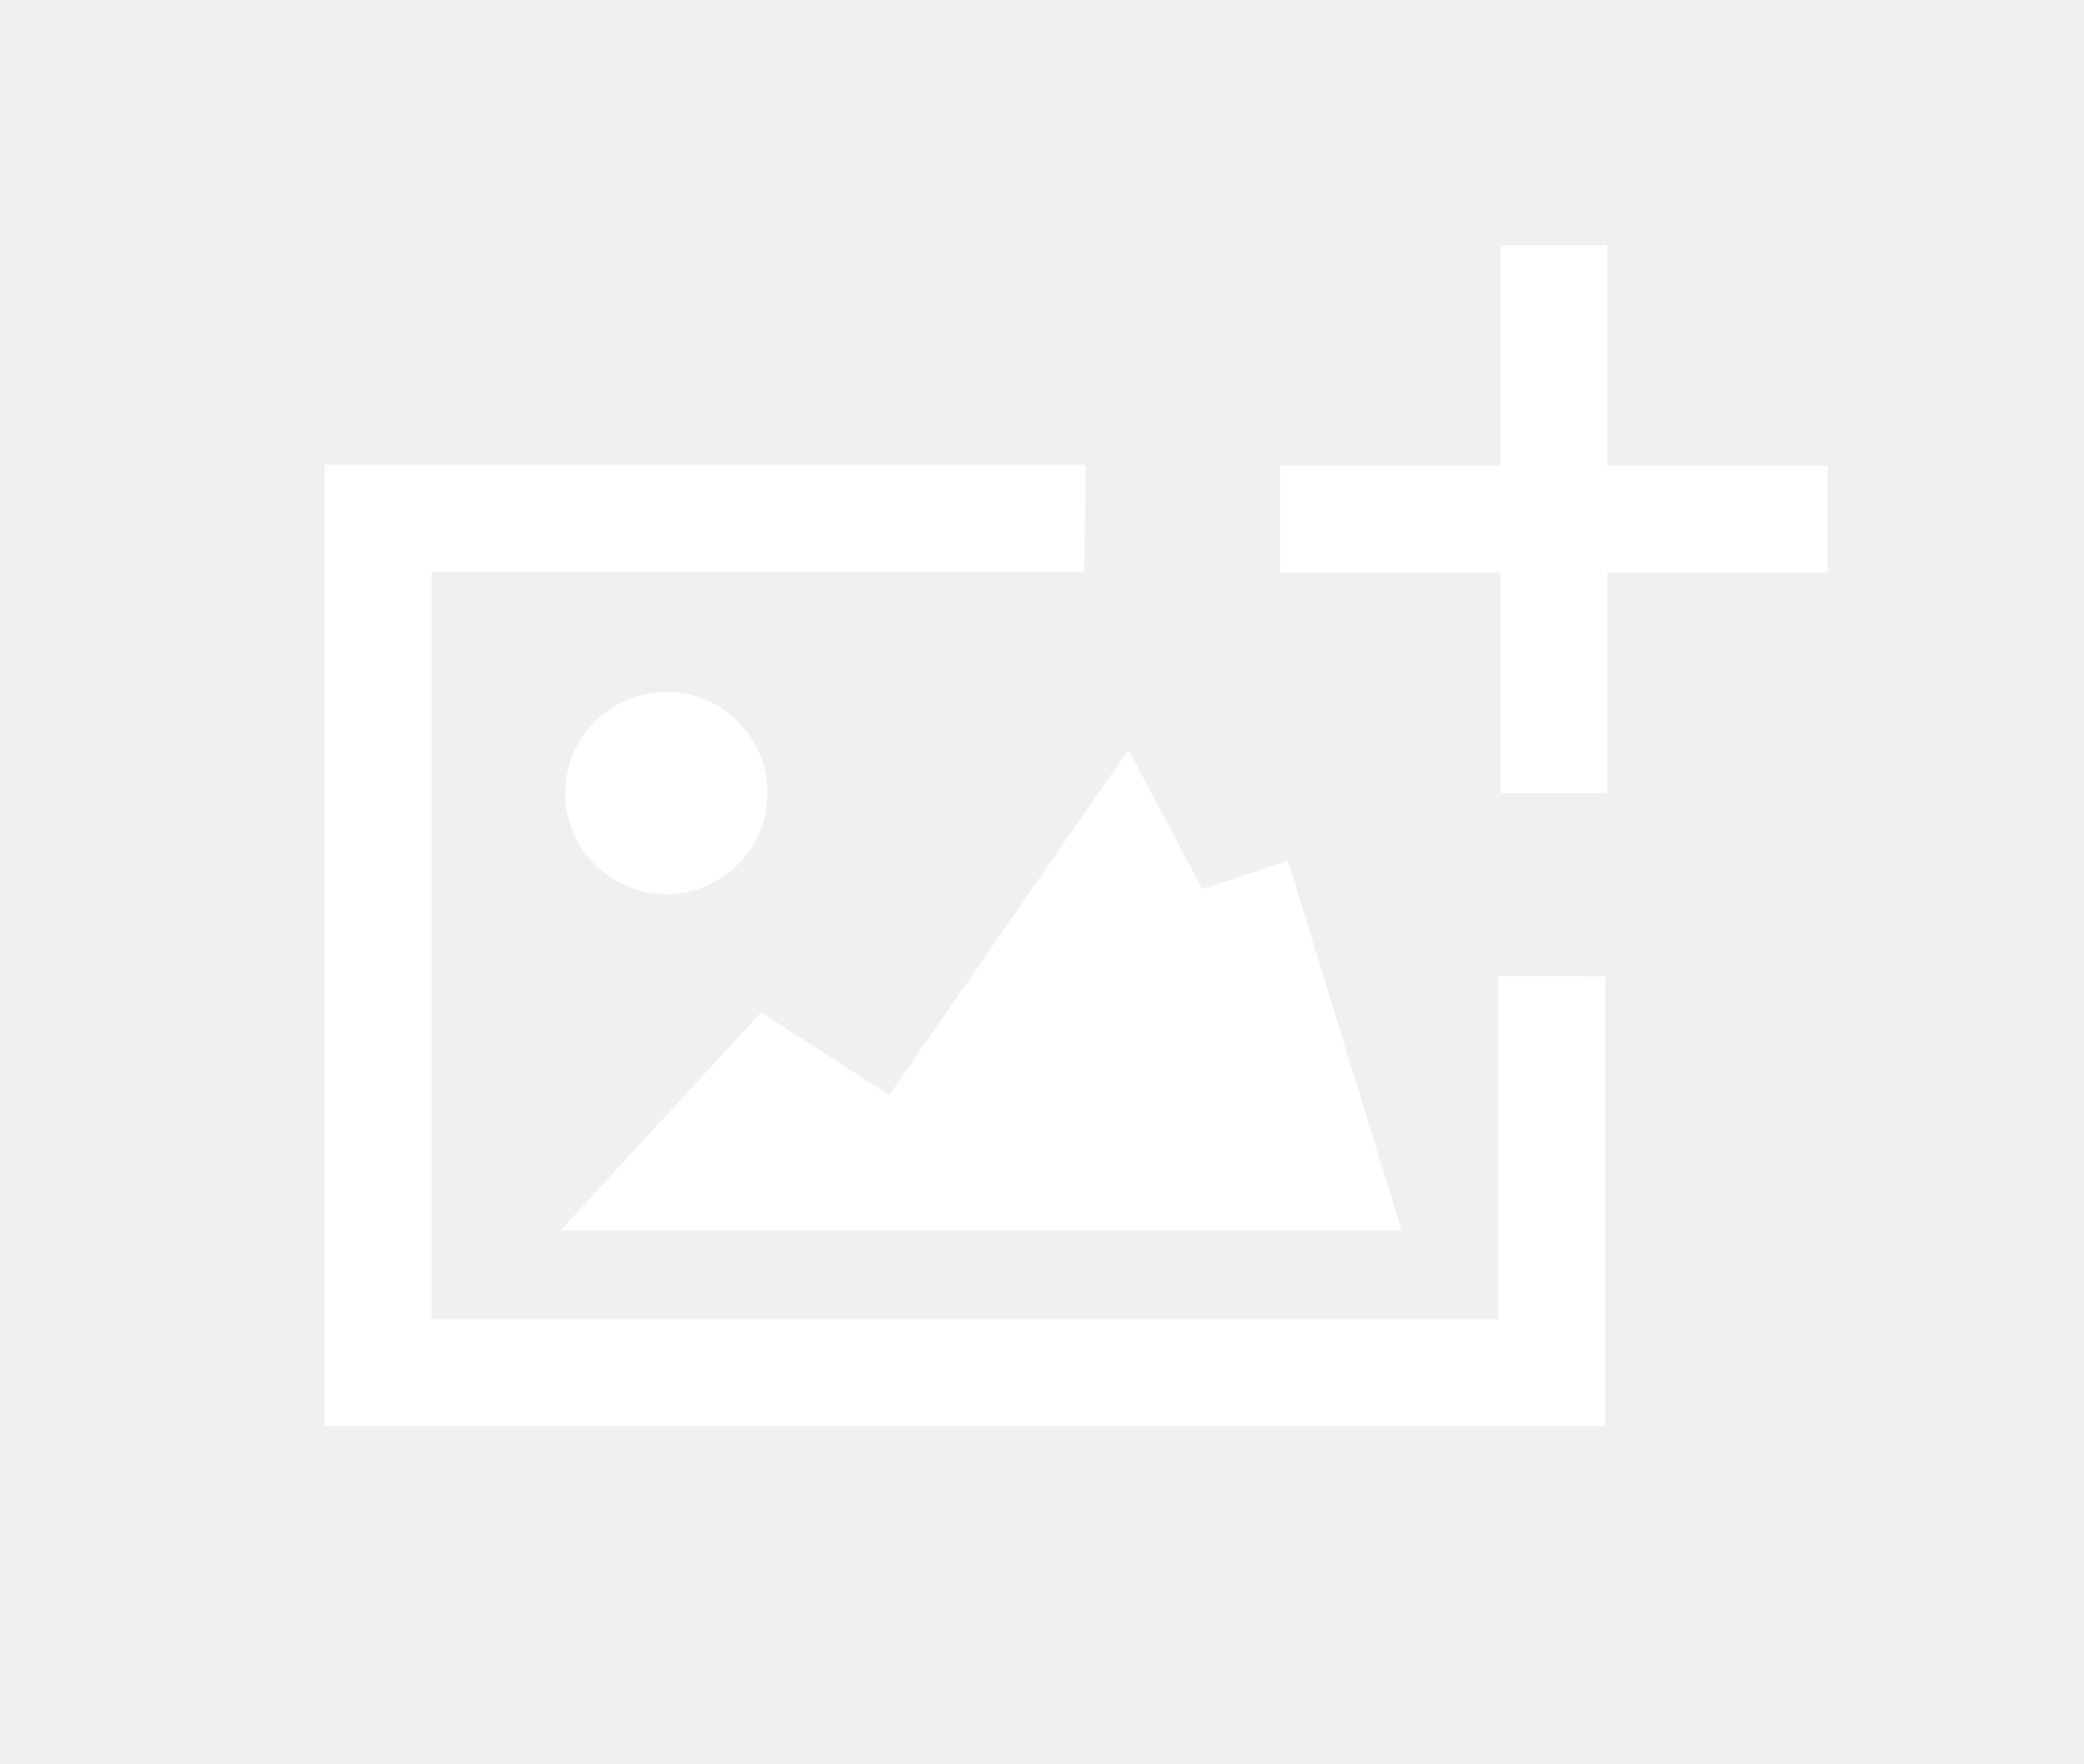
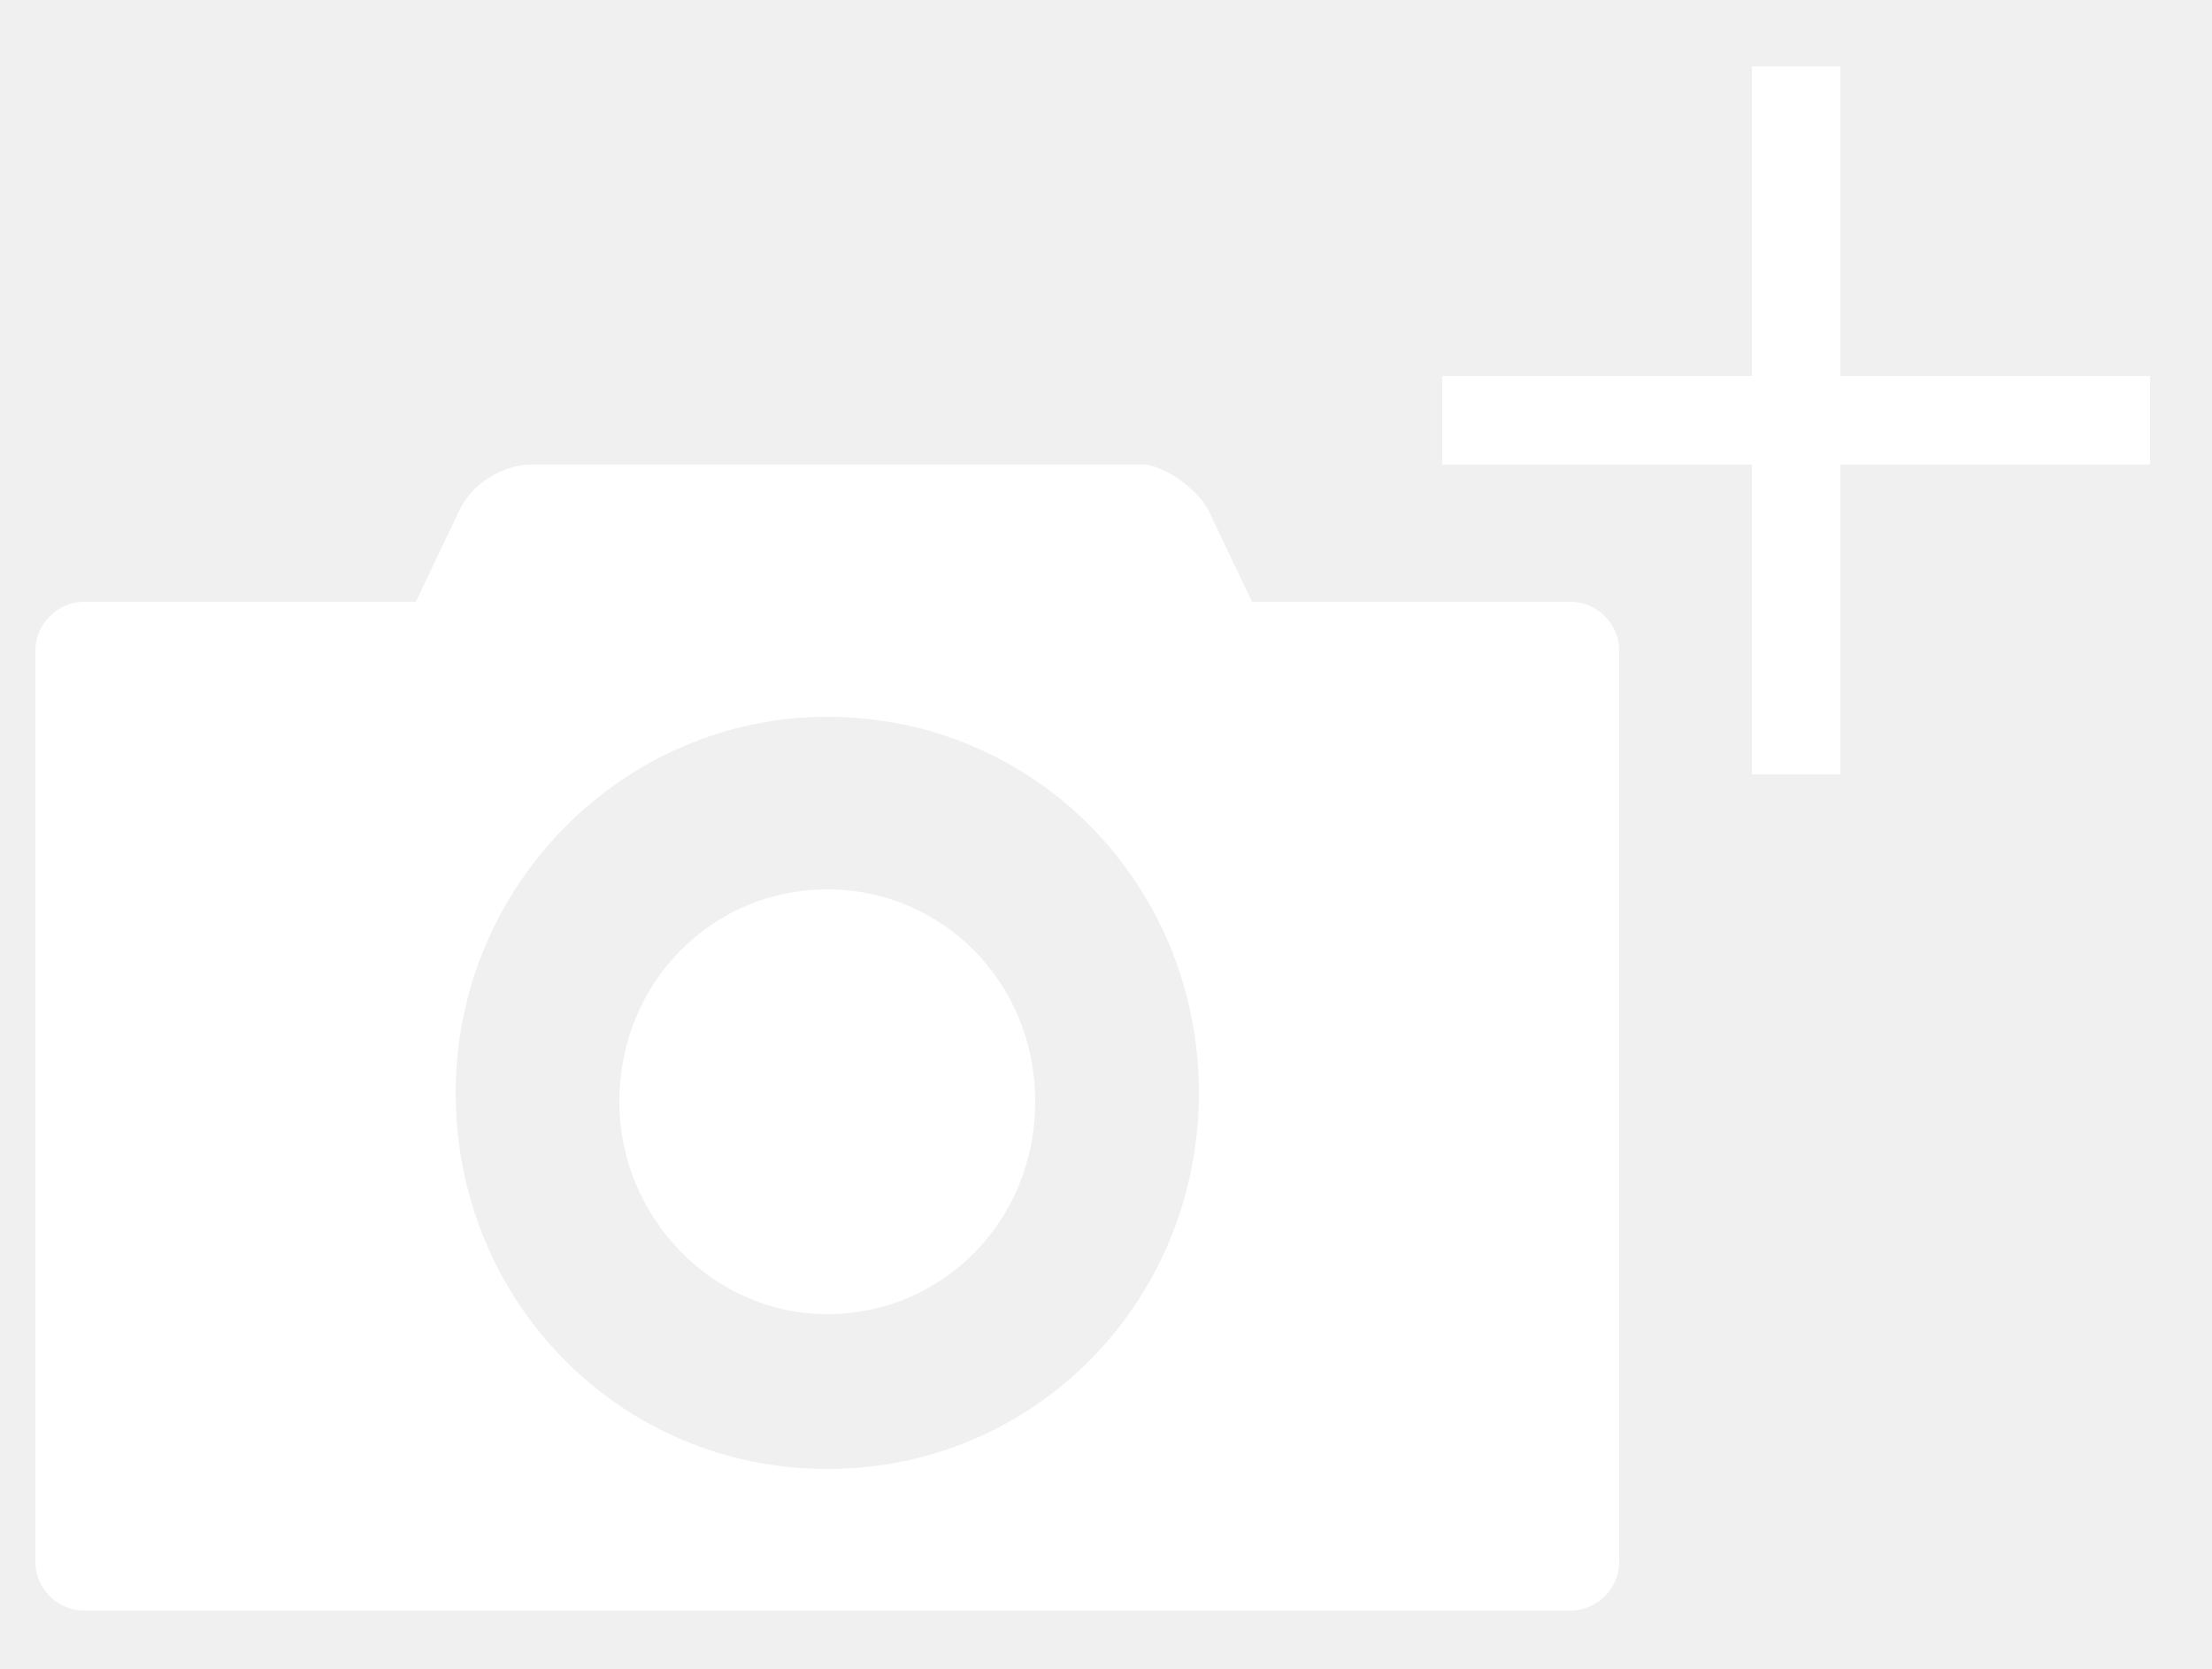
- <svg xmlns="http://www.w3.org/2000/svg" version="1.1" id="Layer_1" x="0px" y="0px" width="39px" height="33px" viewBox="0 0 39 33" enable-background="new 0 0 39 33" xml:space="preserve">
-   <g>
-     <g>
-       <path fill="#FFFFFF" d="M30.04,8.699 M28.041,10.698 M28.041,18.268v6.422H8.076V10.698H20.29l0.028-1.999H6.076v17.99H30.04    v-8.417L28.041,18.268z" />
-       <polygon fill="#FFFFFF" points="10.485,23.028 26.232,23.028 24.101,16.107 22.502,16.64 21.117,14.028 16.641,20.49    14.243,18.945   " />
-       <circle fill="#FFFFFF" cx="12.47" cy="14.839" r="1.892" />
-     </g>
-     <rect x="28.079" y="4.587" fill="#FFFFFF" width="1.999" height="10.252" />
-     <rect x="23.952" y="8.714" fill="#FFFFFF" width="10.252" height="1.999" />
+ <svg xmlns="http://www.w3.org/2000/svg" version="1.0" id="Layer_1" x="0px" y="0px" viewBox="0 0 50 37.7" xml:space="preserve">
+   <path d="M40.8,10.6 M39.5,13.9" fill="white" />
+   <path fill="white" class="st0" d="M48.6,10.5h-7v7h-2v-7h-7v-2h7v-7h2v7h7V10.5z" />
+   <g fill="white">
+     <path d="M35.5,13.6h-7.2c0,0,0,0,0,0l-1-2.1c-0.3-0.5-1-1-1.5-1H12c-0.6,0-1.3,0.4-1.6,1l-1,2.1c0,0,0,0,0,0H1.9   c-0.6,0-1.1,0.5-1.1,1.1v20.6c0,0.6,0.5,1.1,1.1,1.1h33.6c0.6,0,1.1-0.5,1.1-1.1V14.7C36.6,14.1,36.1,13.6,35.5,13.6z M18.7,33.2   c-4.7,0-8.4-3.8-8.4-8.5c0-4.7,3.8-8.5,8.4-8.5c4.7,0,8.4,3.8,8.4,8.5C27.1,29.4,23.4,33.2,18.7,33.2z" />
+     <path d="M18.7,20.1c-2.6,0-4.7,2.1-4.7,4.8c0,2.6,2.1,4.8,4.7,4.8c2.6,0,4.7-2.1,4.7-4.8C23.4,22.2,21.3,20.1,18.7,20.1z" />
  </g>
</svg>
